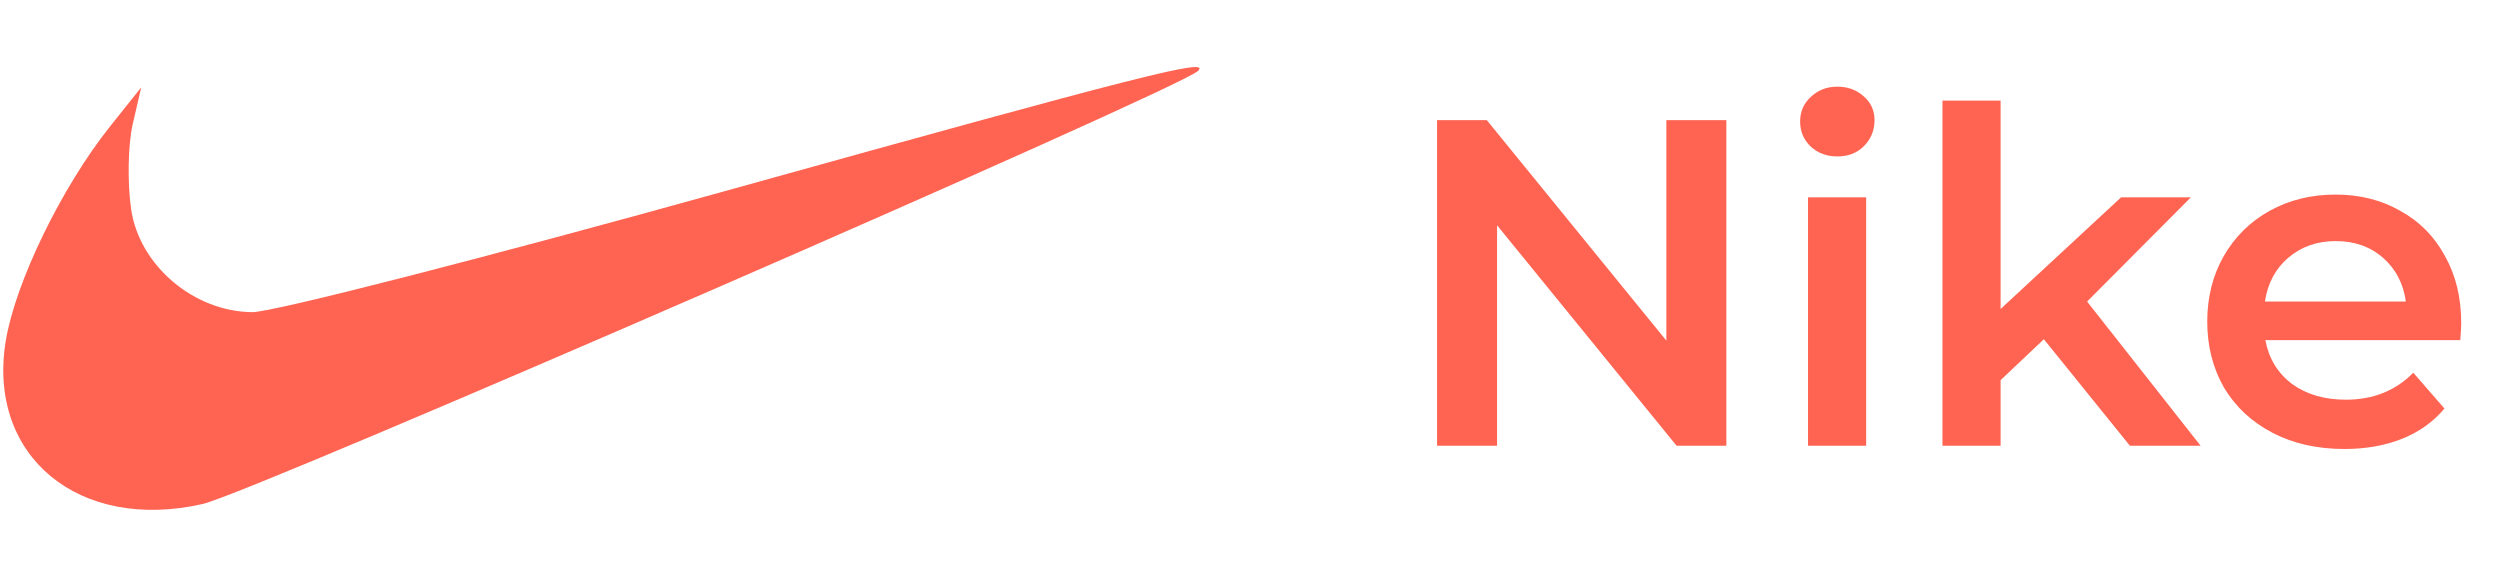
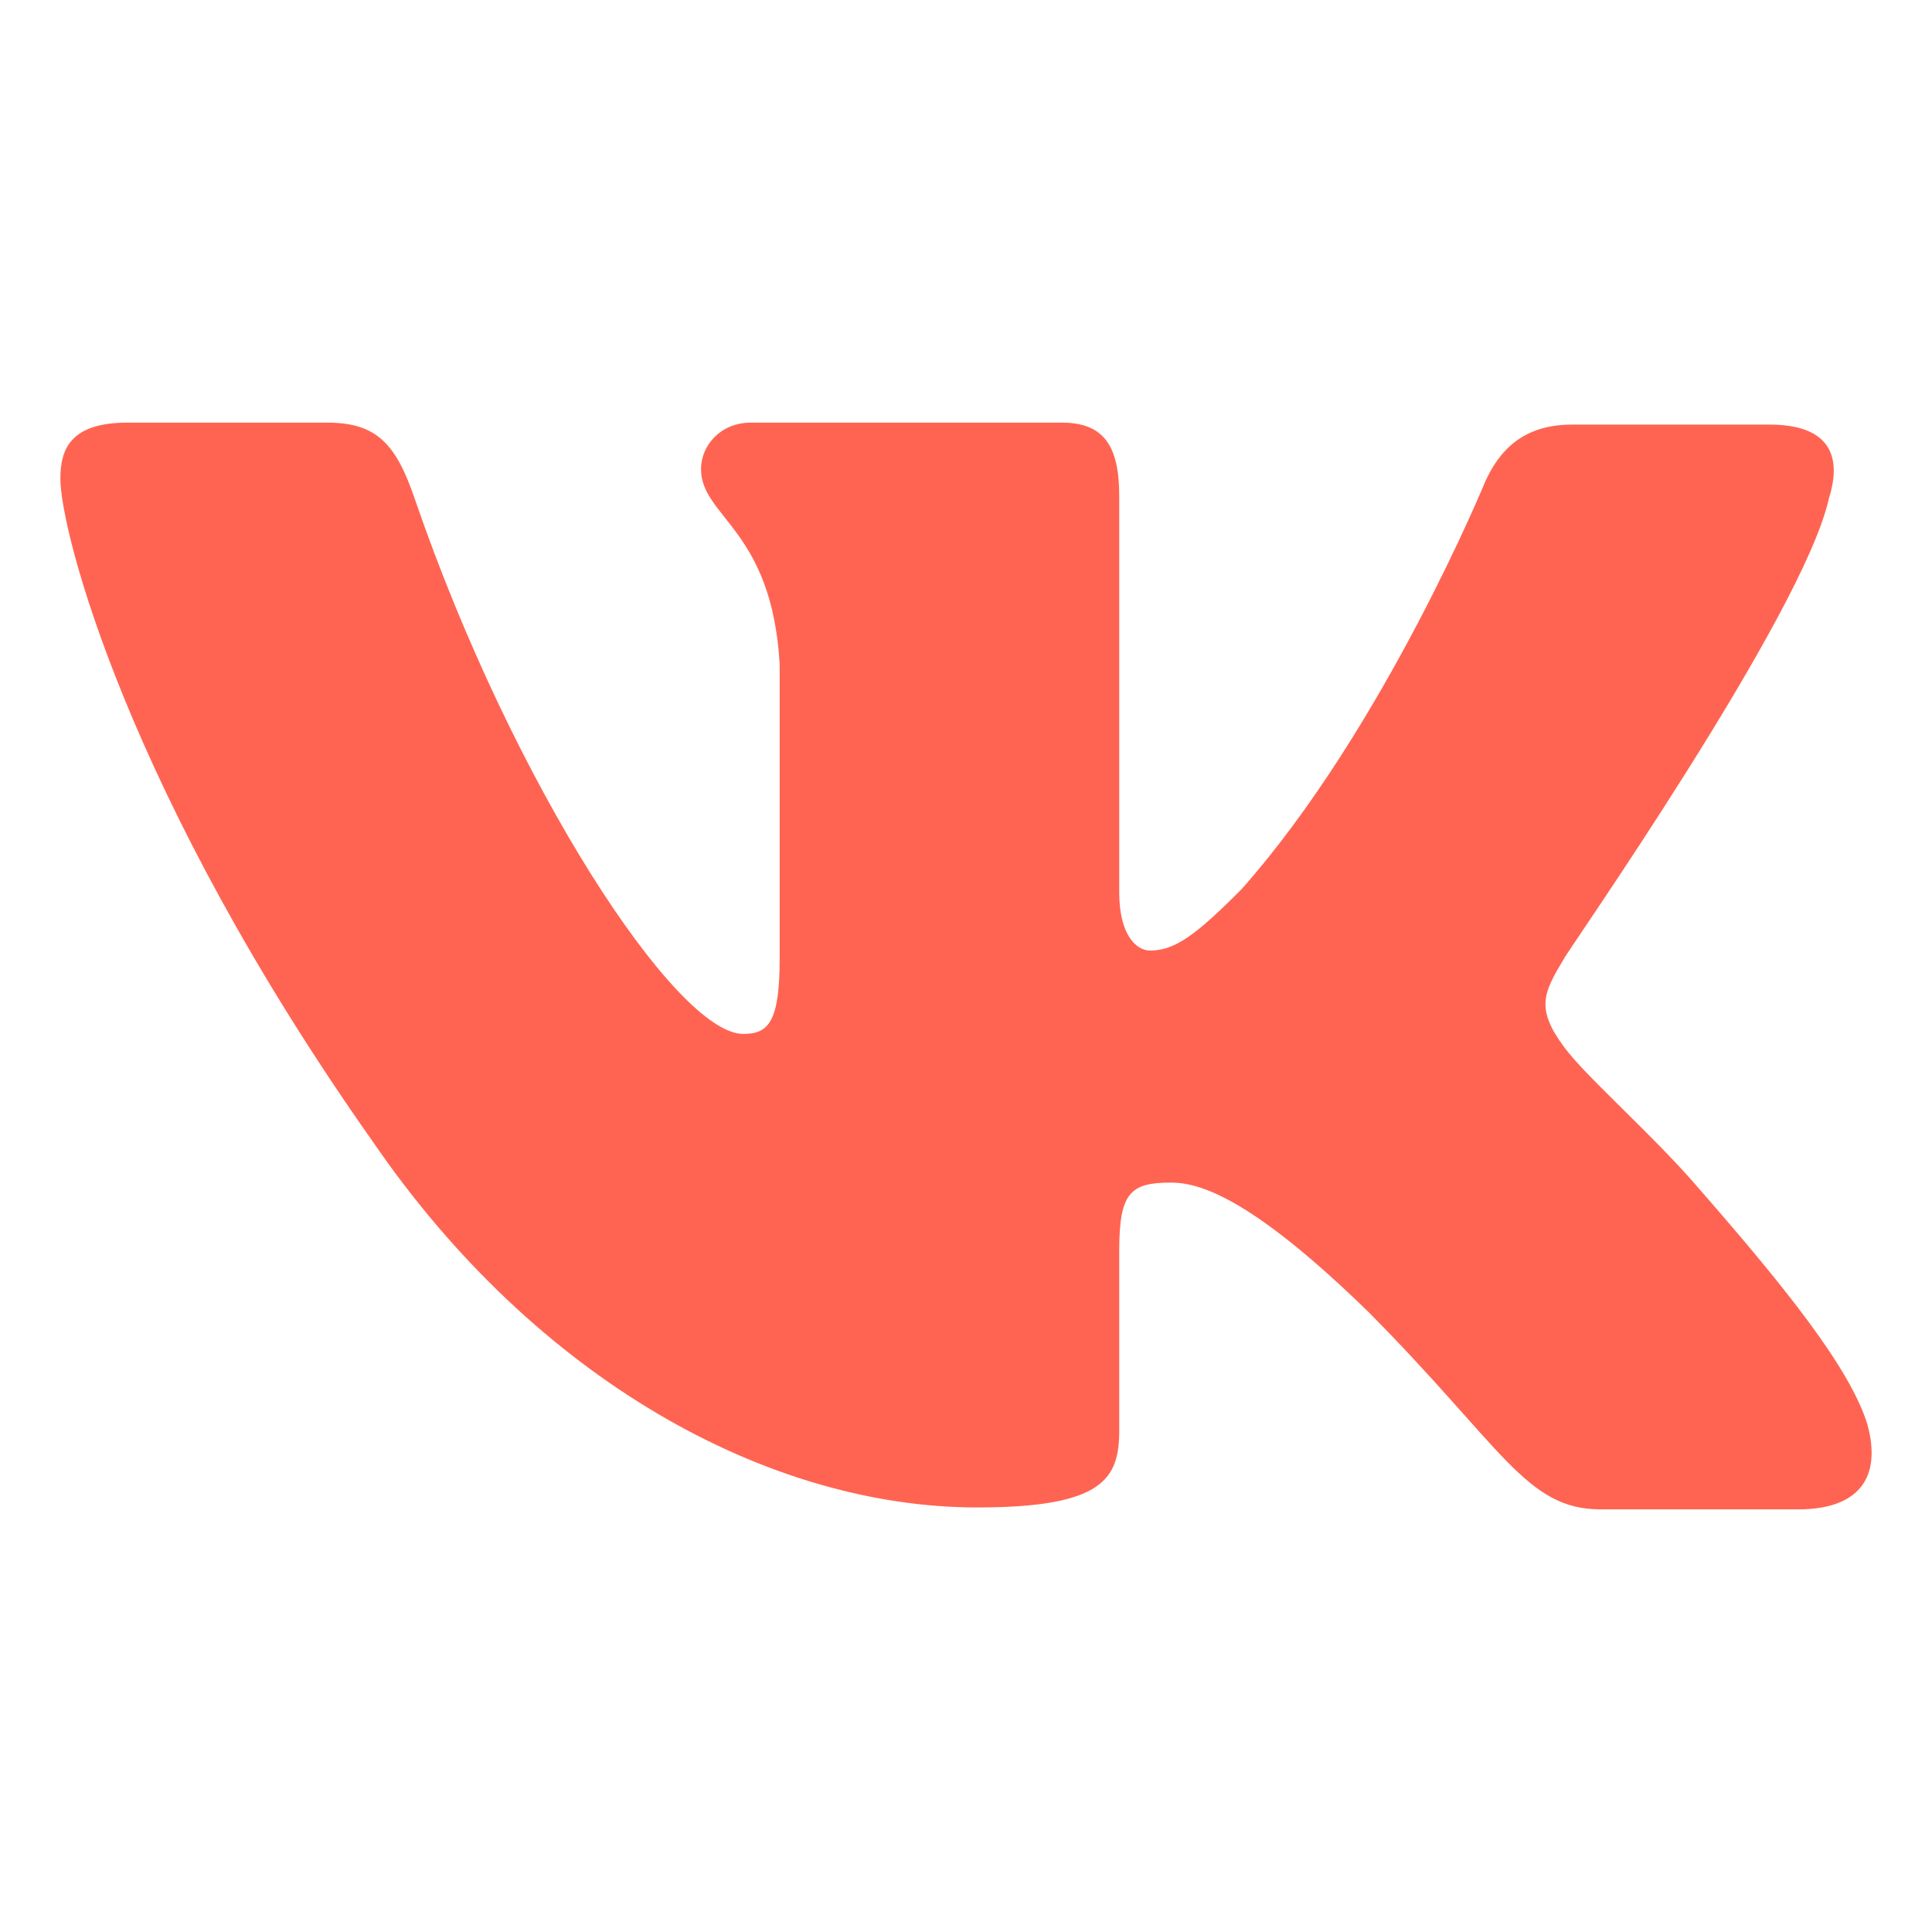
- <svg xmlns="http://www.w3.org/2000/svg" width="129" height="29" viewBox="0 0 129 29" fill="none">
-   <path d="M89.08 6.2V23H86.512L77.248 11.624V23H74.152V6.2H76.72L85.984 17.576V6.2H89.08ZM93.294 10.184H96.294V23H93.294V10.184ZM94.806 8.072C94.262 8.072 93.806 7.904 93.438 7.568C93.07 7.216 92.886 6.784 92.886 6.272C92.886 5.76 93.07 5.336 93.438 5C93.806 4.648 94.262 4.472 94.806 4.472C95.35 4.472 95.806 4.64 96.174 4.976C96.542 5.296 96.726 5.704 96.726 6.2C96.726 6.728 96.542 7.176 96.174 7.544C95.822 7.896 95.366 8.072 94.806 8.072ZM105.463 17.504L103.231 19.616V23H100.231V5.192H103.231V15.944L109.447 10.184H113.047L107.695 15.56L113.551 23H109.903L105.463 17.504ZM126.998 16.664C126.998 16.872 126.982 17.168 126.95 17.552H116.894C117.07 18.496 117.526 19.248 118.262 19.808C119.014 20.352 119.942 20.624 121.046 20.624C122.454 20.624 123.614 20.16 124.526 19.232L126.134 21.08C125.558 21.768 124.83 22.288 123.95 22.64C123.07 22.992 122.078 23.168 120.974 23.168C119.566 23.168 118.326 22.888 117.254 22.328C116.182 21.768 115.35 20.992 114.758 20C114.182 18.992 113.894 17.856 113.894 16.592C113.894 15.344 114.174 14.224 114.734 13.232C115.31 12.224 116.102 11.44 117.11 10.88C118.118 10.32 119.254 10.04 120.518 10.04C121.766 10.04 122.878 10.32 123.854 10.88C124.846 11.424 125.614 12.2 126.158 13.208C126.718 14.2 126.998 15.352 126.998 16.664ZM120.518 12.44C119.558 12.44 118.742 12.728 118.07 13.304C117.414 13.864 117.014 14.616 116.87 15.56H124.142C124.014 14.632 123.622 13.88 122.966 13.304C122.31 12.728 121.494 12.44 120.518 12.44Z" fill="#FF6452" />
-   <path fill-rule="evenodd" clip-rule="evenodd" d="M37.61 9.805C25.135 13.276 14.071 16.112 13.024 16.107C10.011 16.09 7.192 13.701 6.768 10.806C6.569 9.444 6.604 7.469 6.846 6.418L7.287 4.507L5.672 6.532C3.17 9.671 0.775 14.608 0.291 17.626C-0.659 23.552 4.086 27.46 10.465 26.004C12.994 25.427 60.955 4.557 61.822 3.656C62.483 2.969 58.945 3.867 37.61 9.805Z" fill="#FF6452" />
+ <svg xmlns="http://www.w3.org/2000/svg" fill="#FF6452" width="800px" height="800px" viewBox="0 0 512 512">
+   <g id="SVGRepo_bgCarrier" stroke-width="0" />
+   <g id="SVGRepo_tracerCarrier" stroke-linecap="round" stroke-linejoin="round" />
+   <g id="SVGRepo_iconCarrier">
+     <path d="M484.7,132c3.56-11.28,0-19.48-15.75-19.48H416.58c-13.21,0-19.31,7.18-22.87,14.86,0,0-26.94,65.6-64.56,108.13-12.2,12.3-17.79,16.4-24.4,16.4-3.56,0-8.14-4.1-8.14-15.37V131.47c0-13.32-4.06-19.47-15.25-19.47H199c-8.14,0-13.22,6.15-13.22,12.3,0,12.81,18.81,15.89,20.84,51.76V254c0,16.91-3,20-9.66,20-17.79,0-61-66.11-86.92-141.44C105,117.64,99.88,112,86.66,112H33.79C18.54,112,16,119.17,16,126.86c0,13.84,17.79,83.53,82.86,175.77,43.21,63,104.72,96.86,160.13,96.86,33.56,0,37.62-7.69,37.62-20.5V331.33c0-15.37,3.05-17.93,13.73-17.93,7.62,0,21.35,4.09,52.36,34.33C398.28,383.6,404.38,400,424.21,400h52.36c15.25,0,22.37-7.69,18.3-22.55-4.57-14.86-21.86-36.38-44.23-62-12.2-14.34-30.5-30.23-36.09-37.92-7.62-10.25-5.59-14.35,0-23.57-.51,0,63.55-91.22,70.15-122" style="fill-rule:evenodd" />
+   </g>
</svg>
